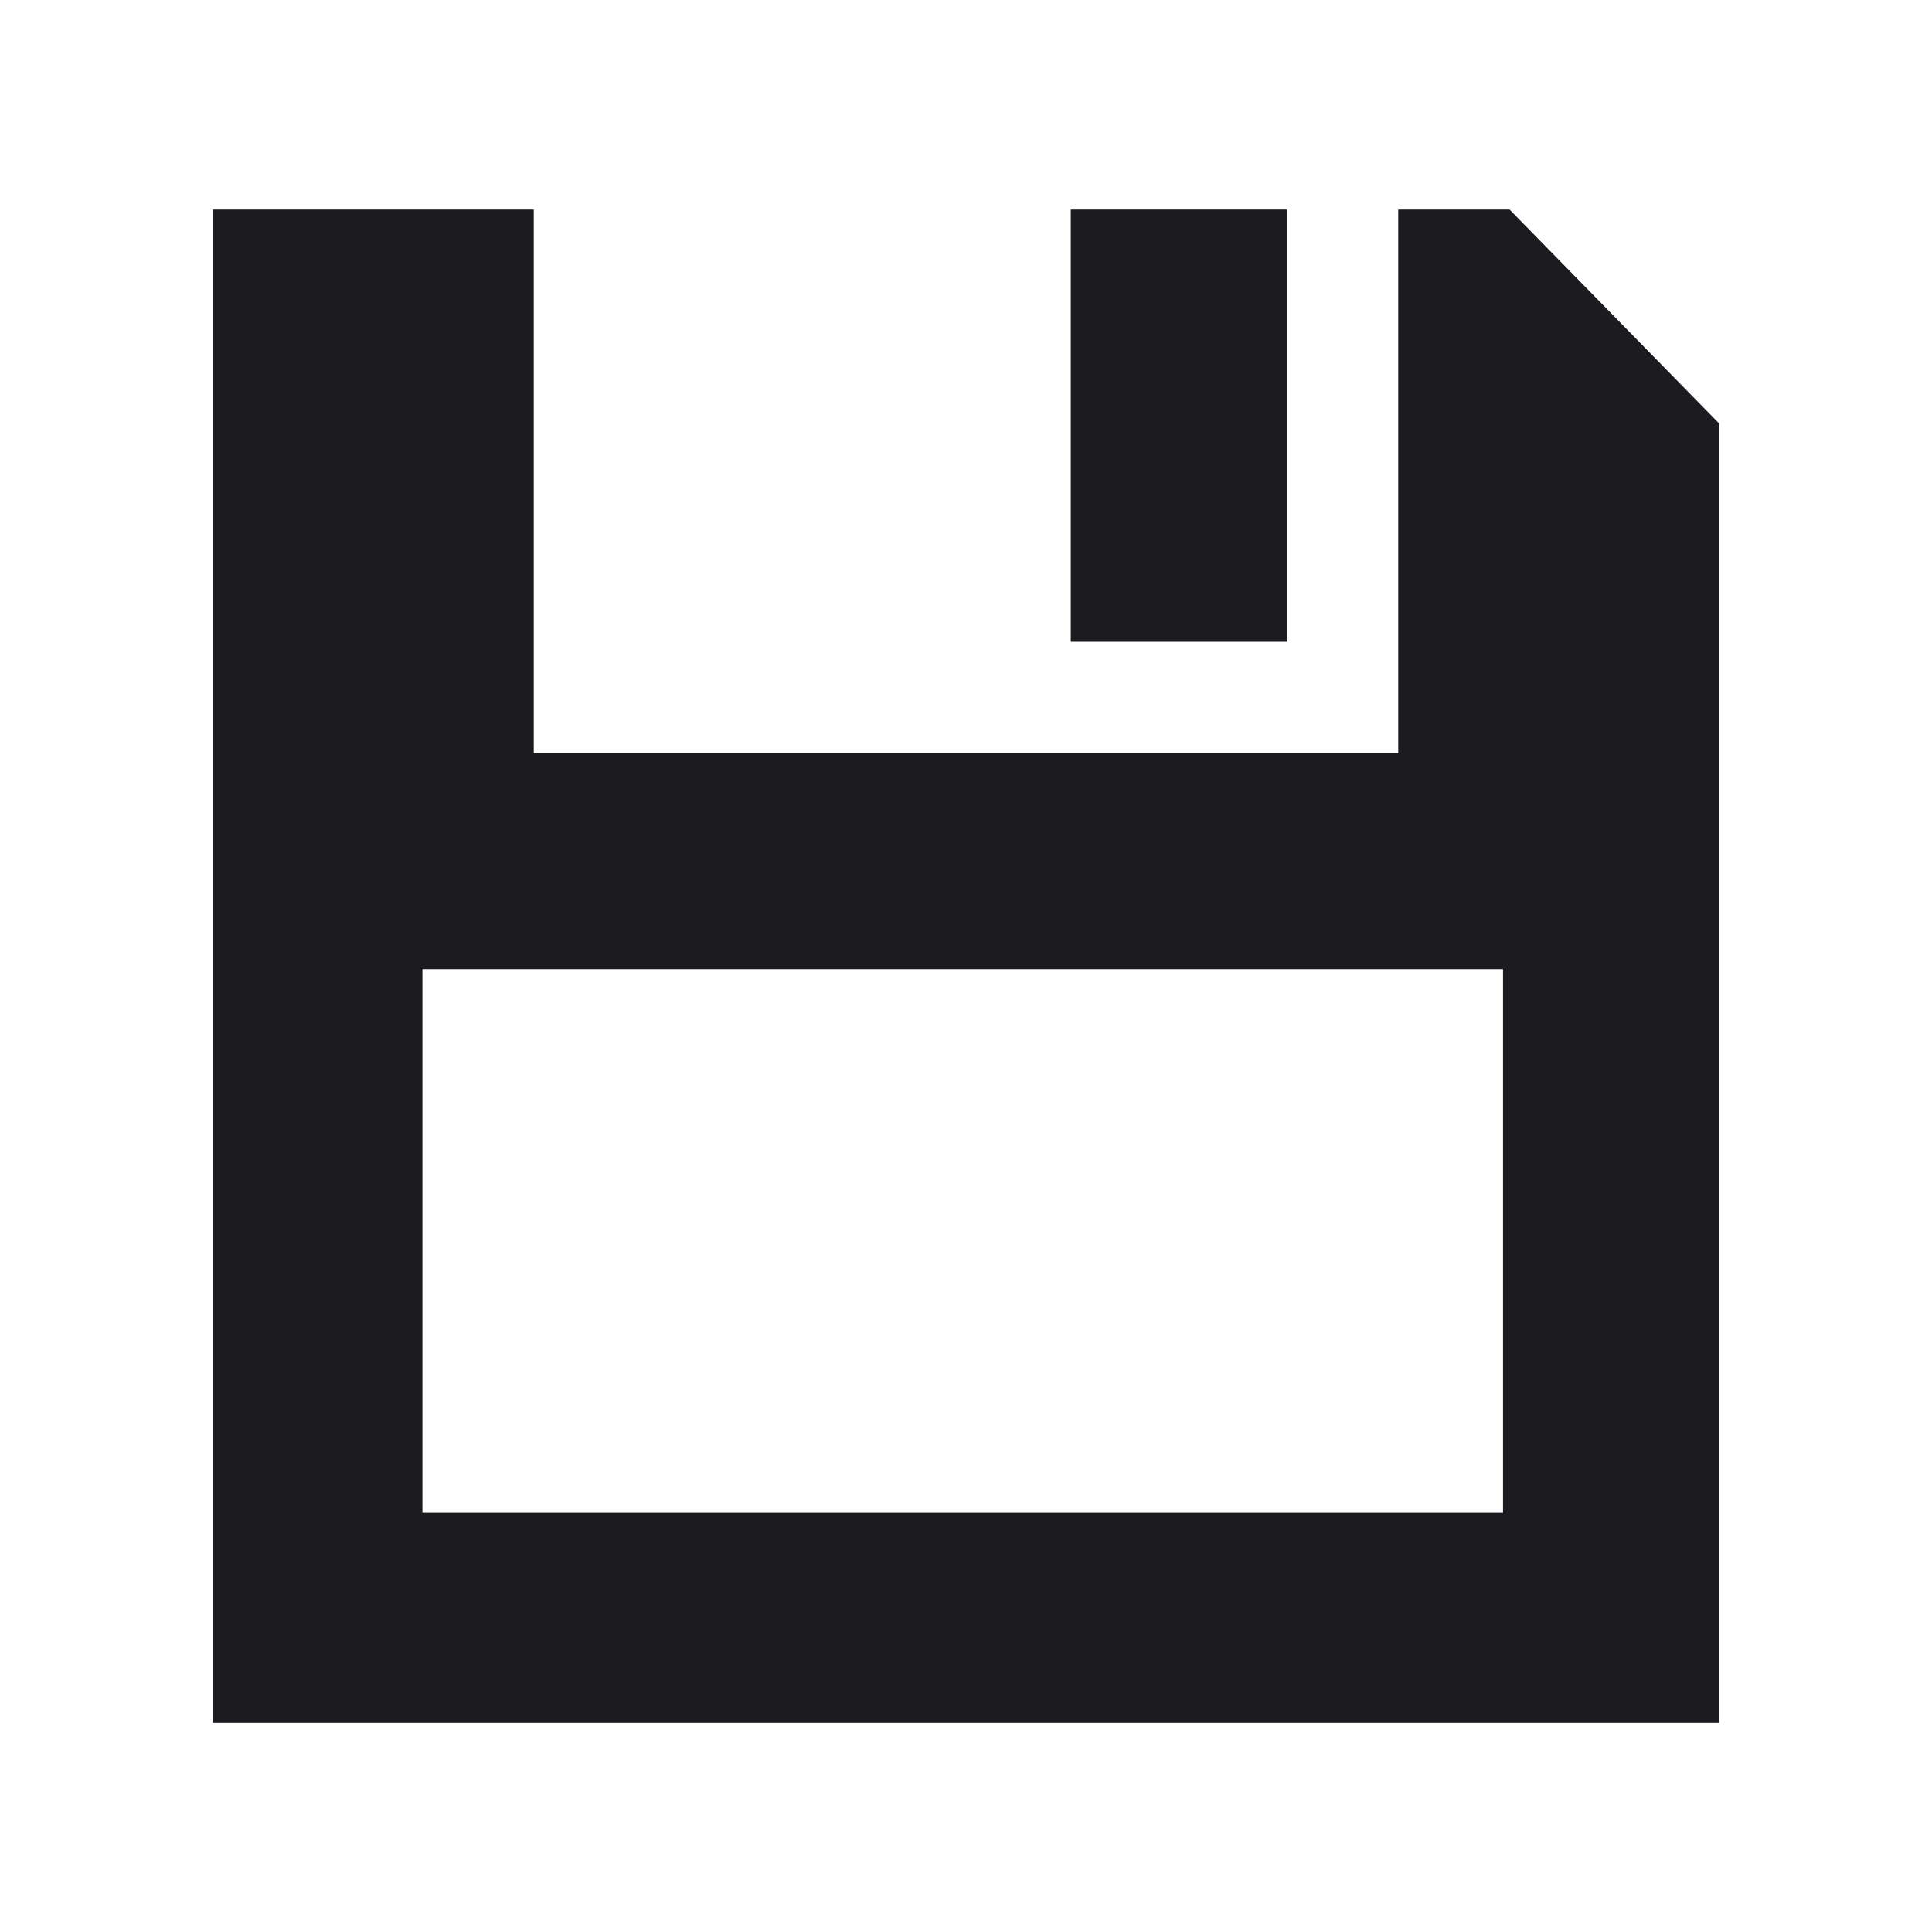
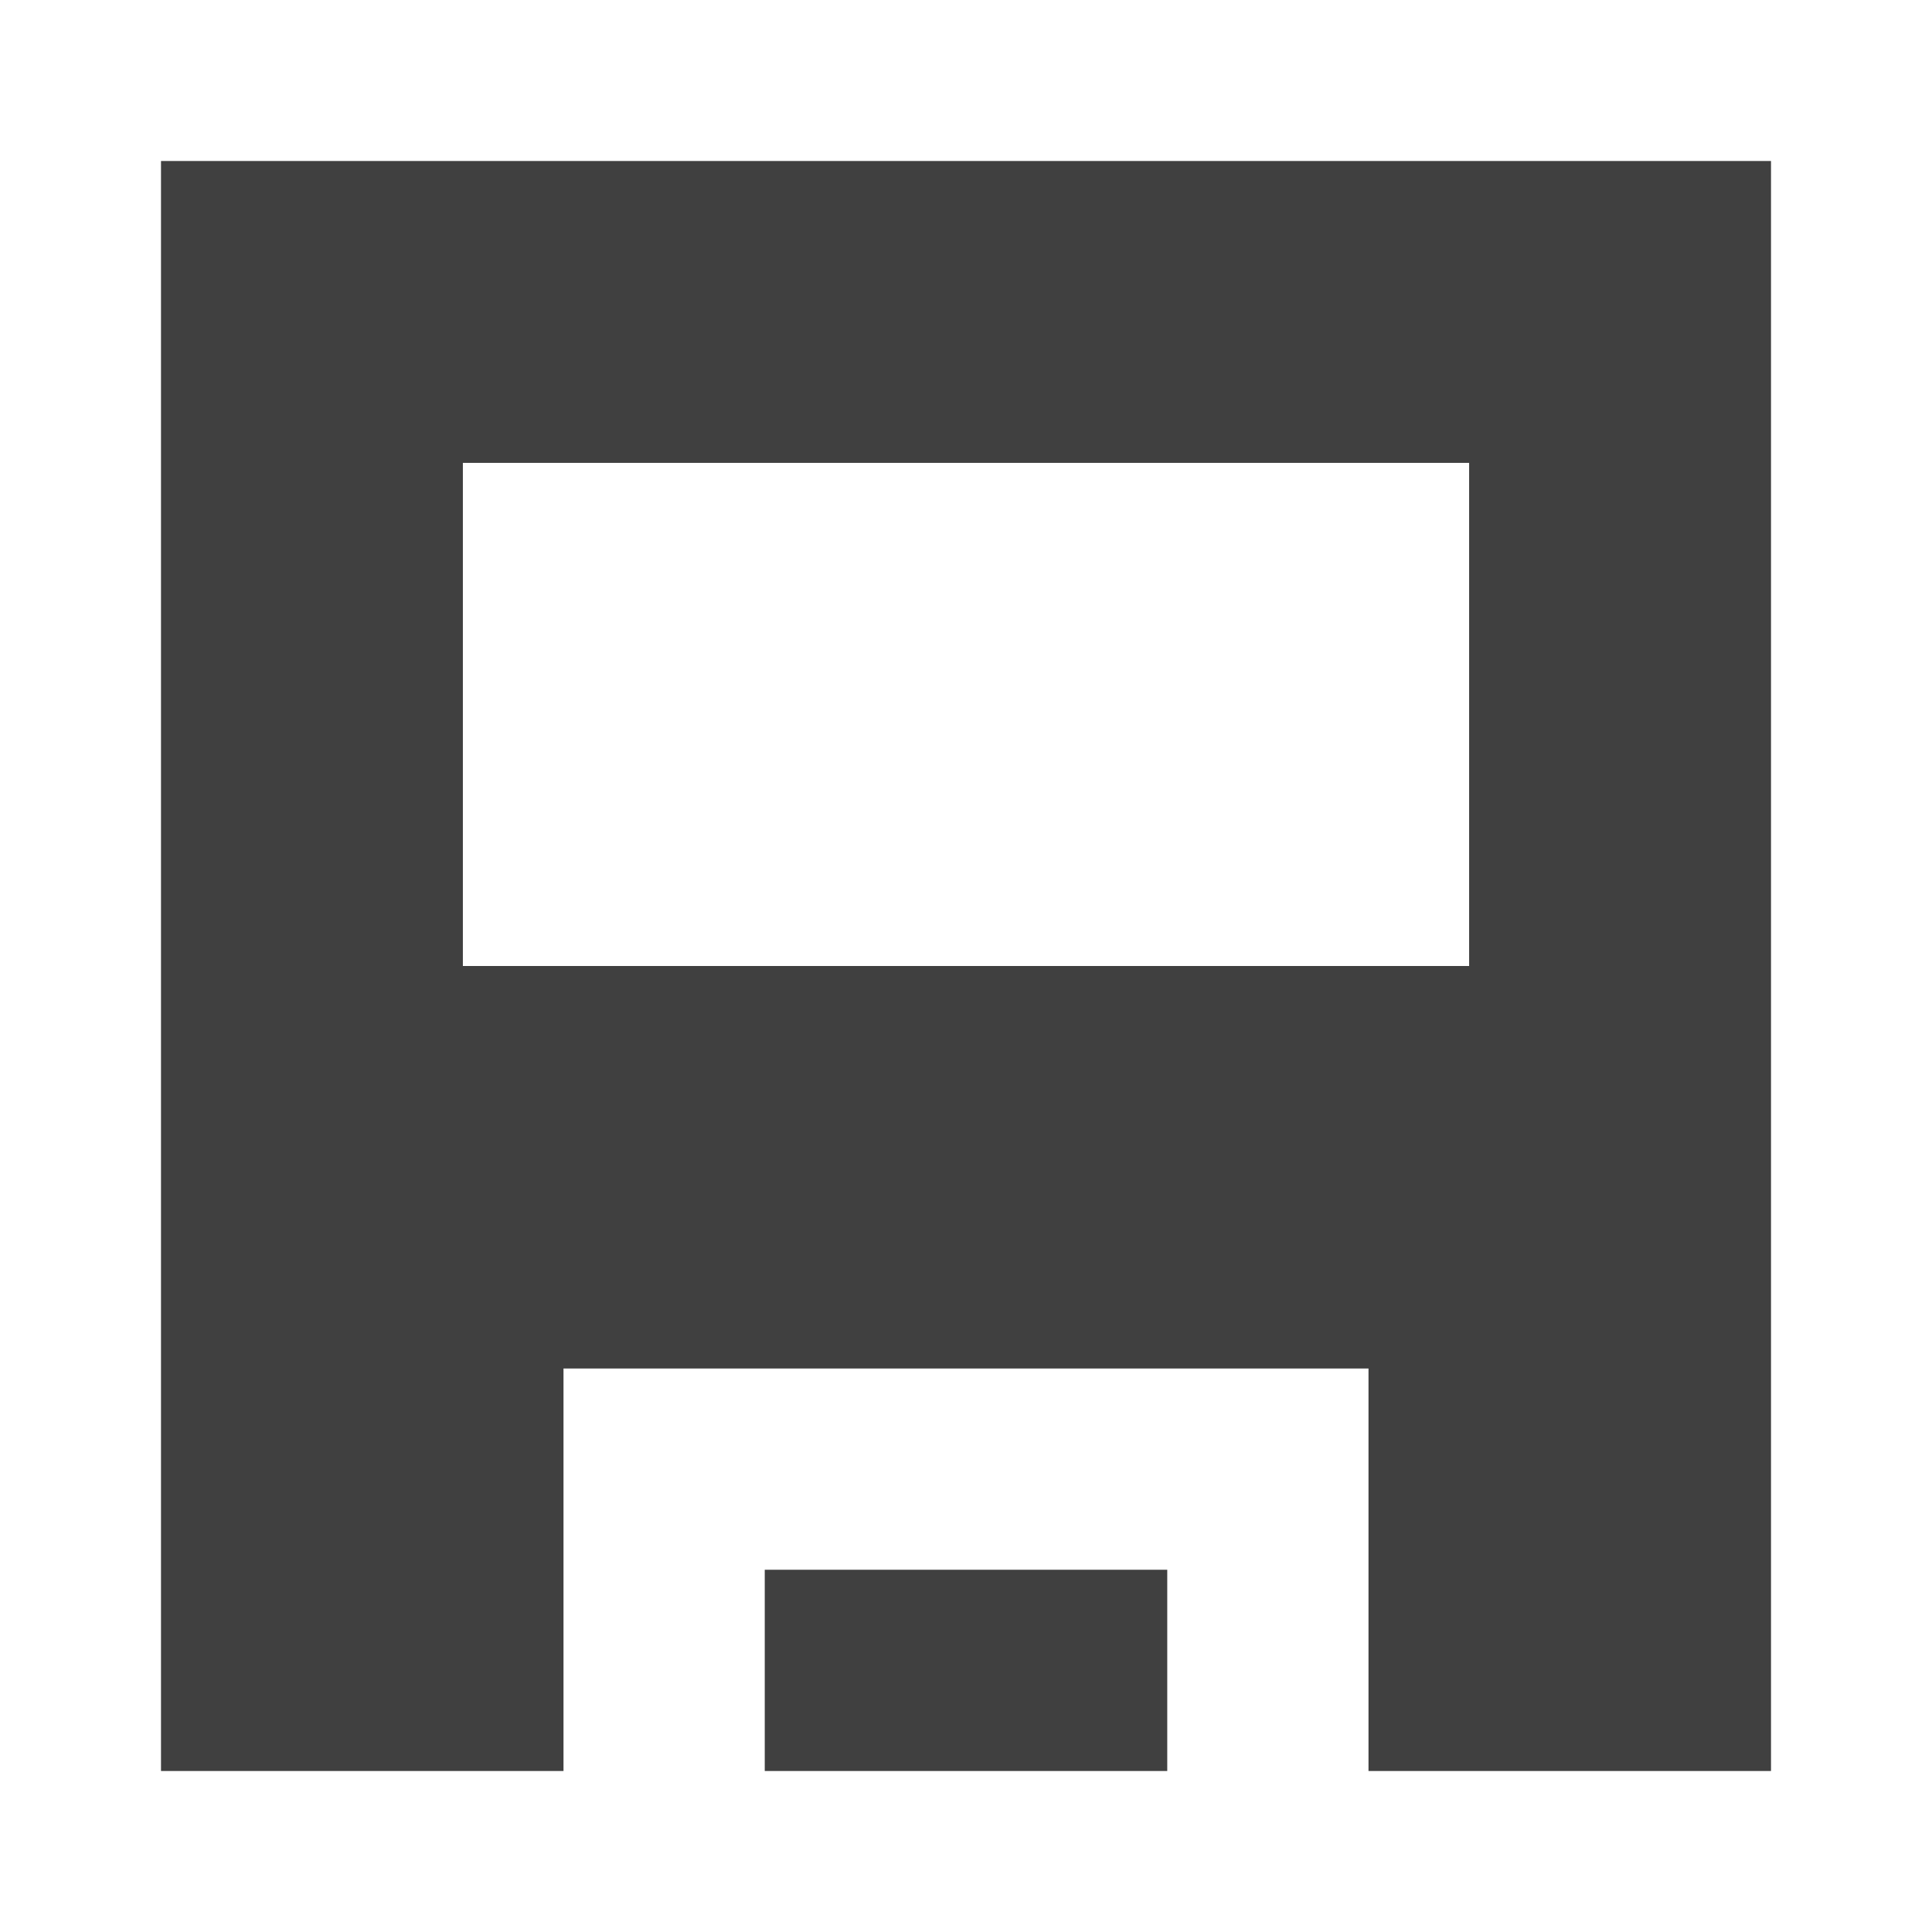
- <svg xmlns="http://www.w3.org/2000/svg" version="1.1" viewBox="0 0 295 295">
-   <g transform="translate(32, 32)">
-     <path fill="#1C1B1F" d="M198.5,0h-17v83h-132V0h-49v231h230V32.668L198.5,0z M197.5,199h-165v-83h165V199z" />
-     <rect width="33" x="131.5" height="66" fill="#1C1B1F" />
-   </g>
+ <svg xmlns="http://www.w3.org/2000/svg" width="24" height="24" viewBox="0 0 24 24" fill="none">
+   <path fill-rule="evenodd" clip-rule="evenodd" d="M17 22V17H7V22H2V2H22V22H17ZM5.75 5.75V12H18.25V5.75H5.75ZM9.5 19.5H14.5V22H9.5V19.5Z" fill="#404040" />
</svg>
